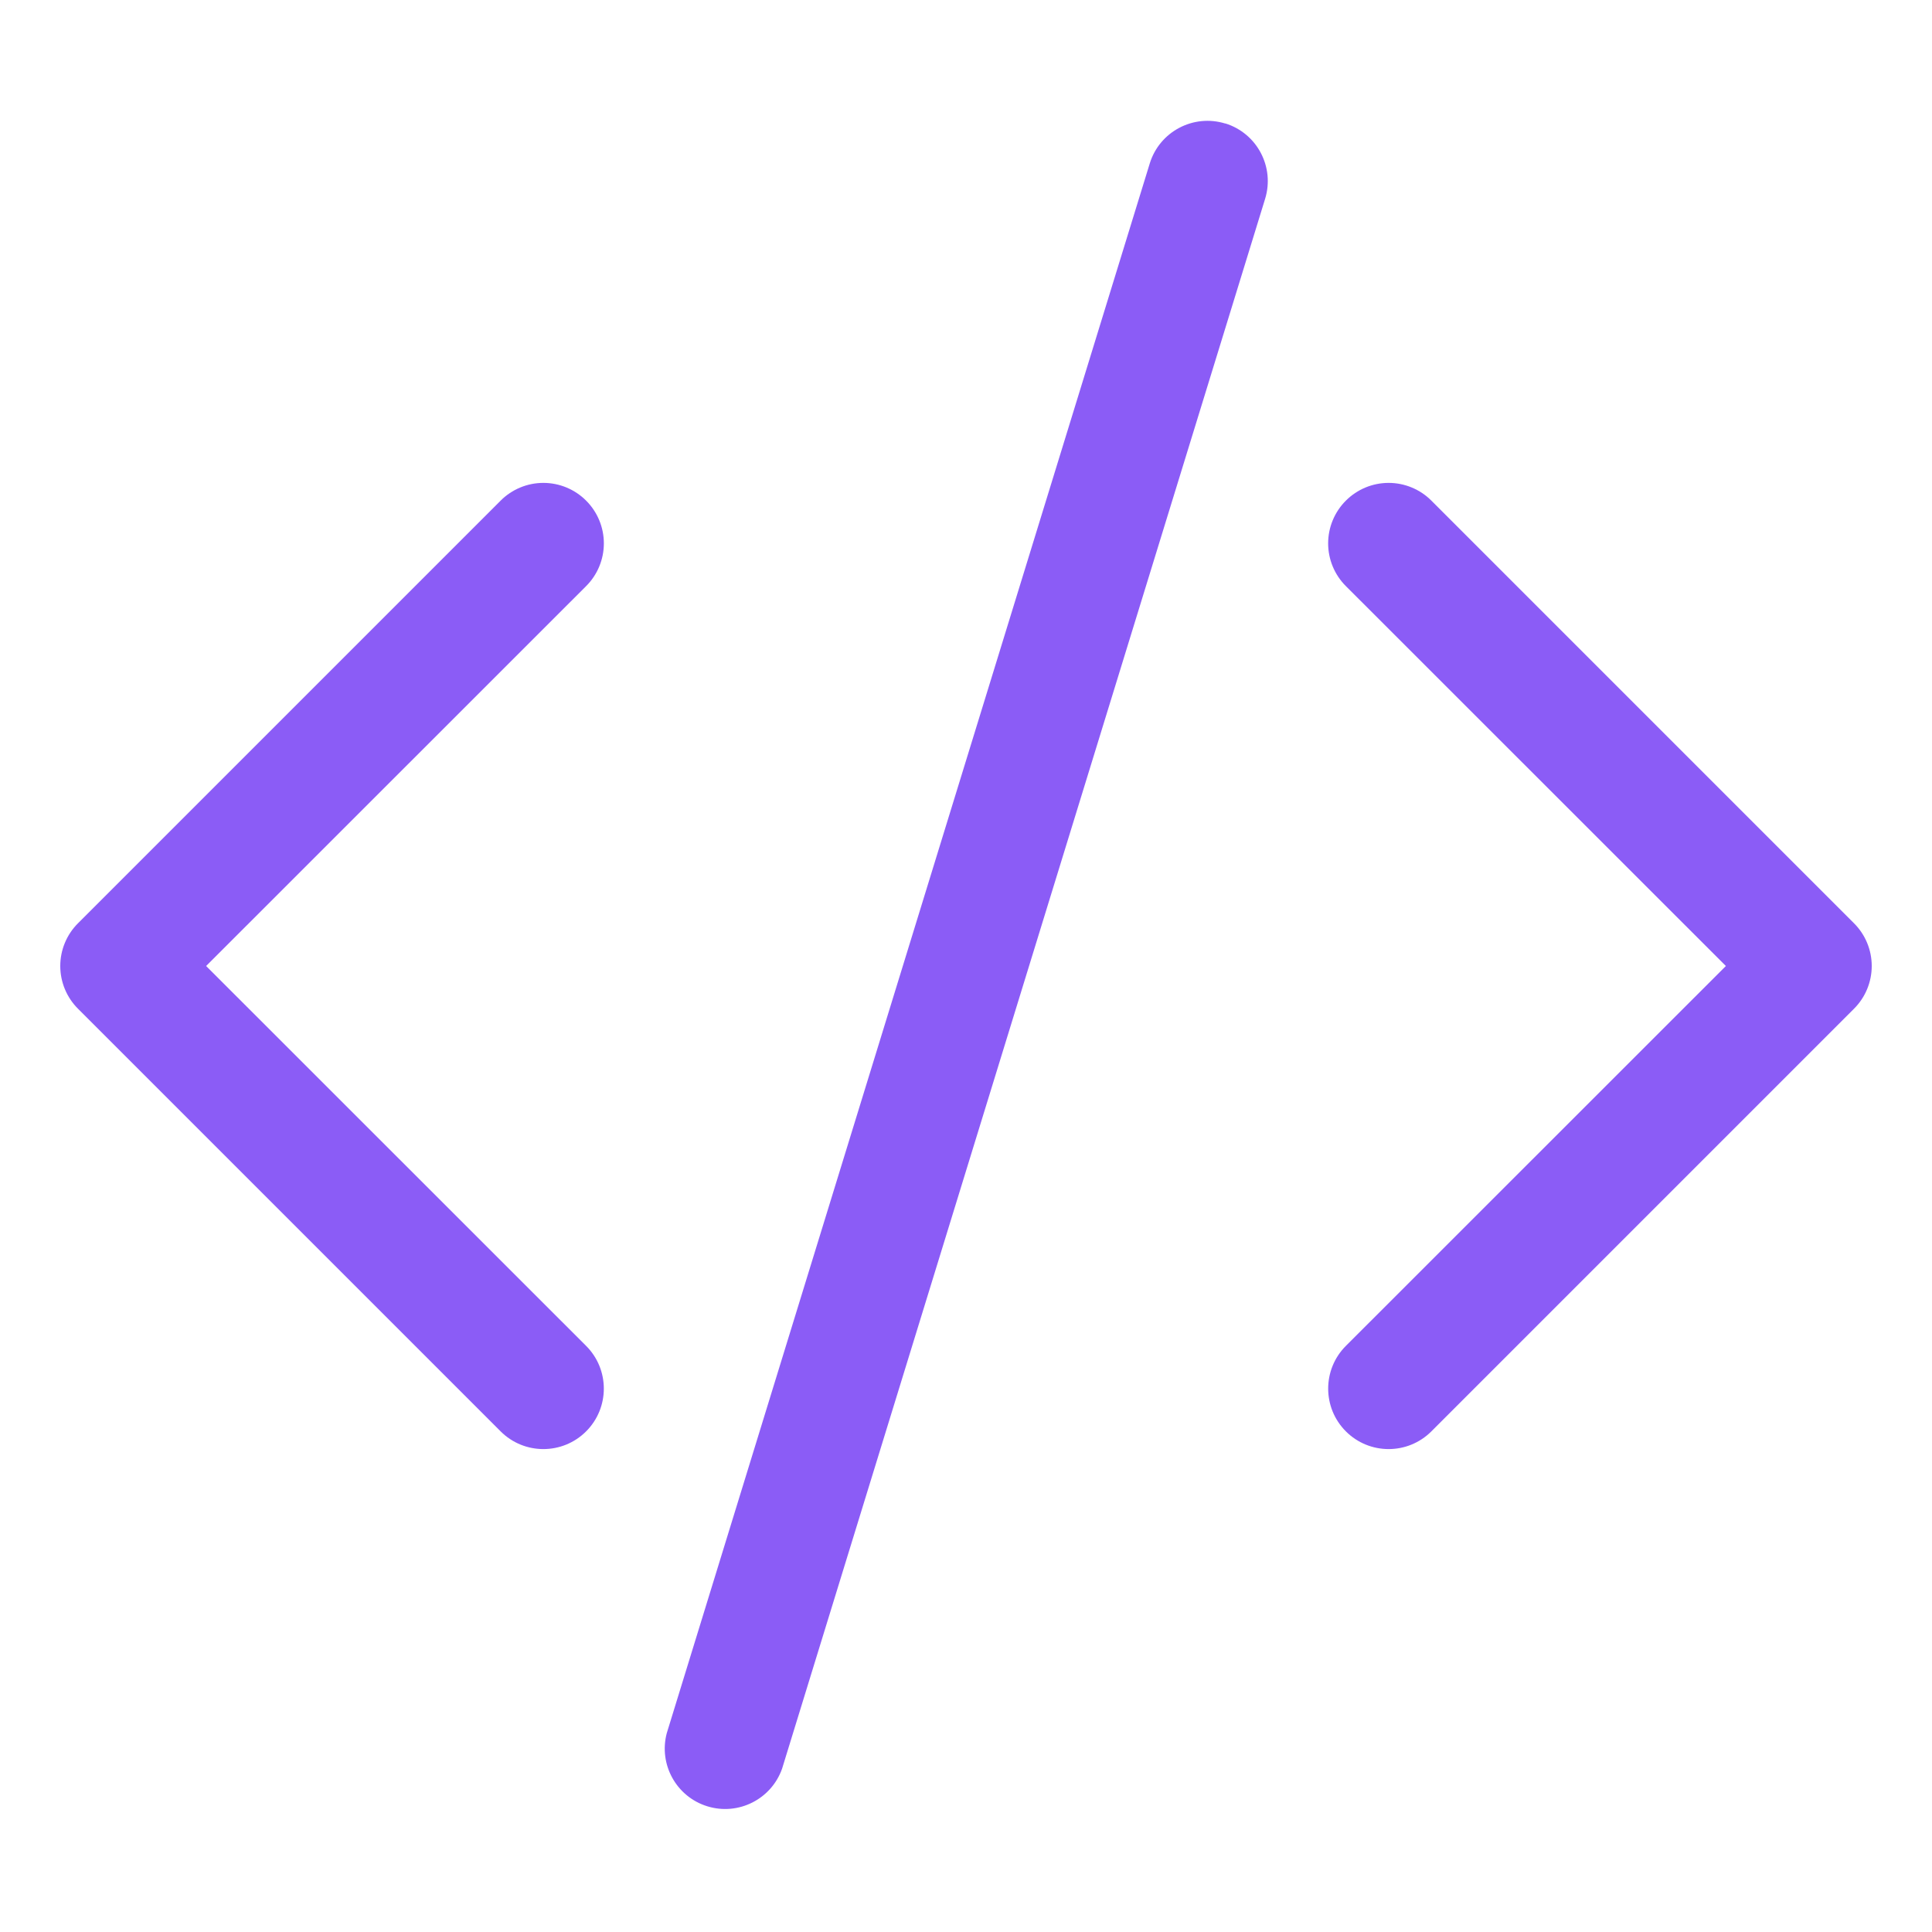
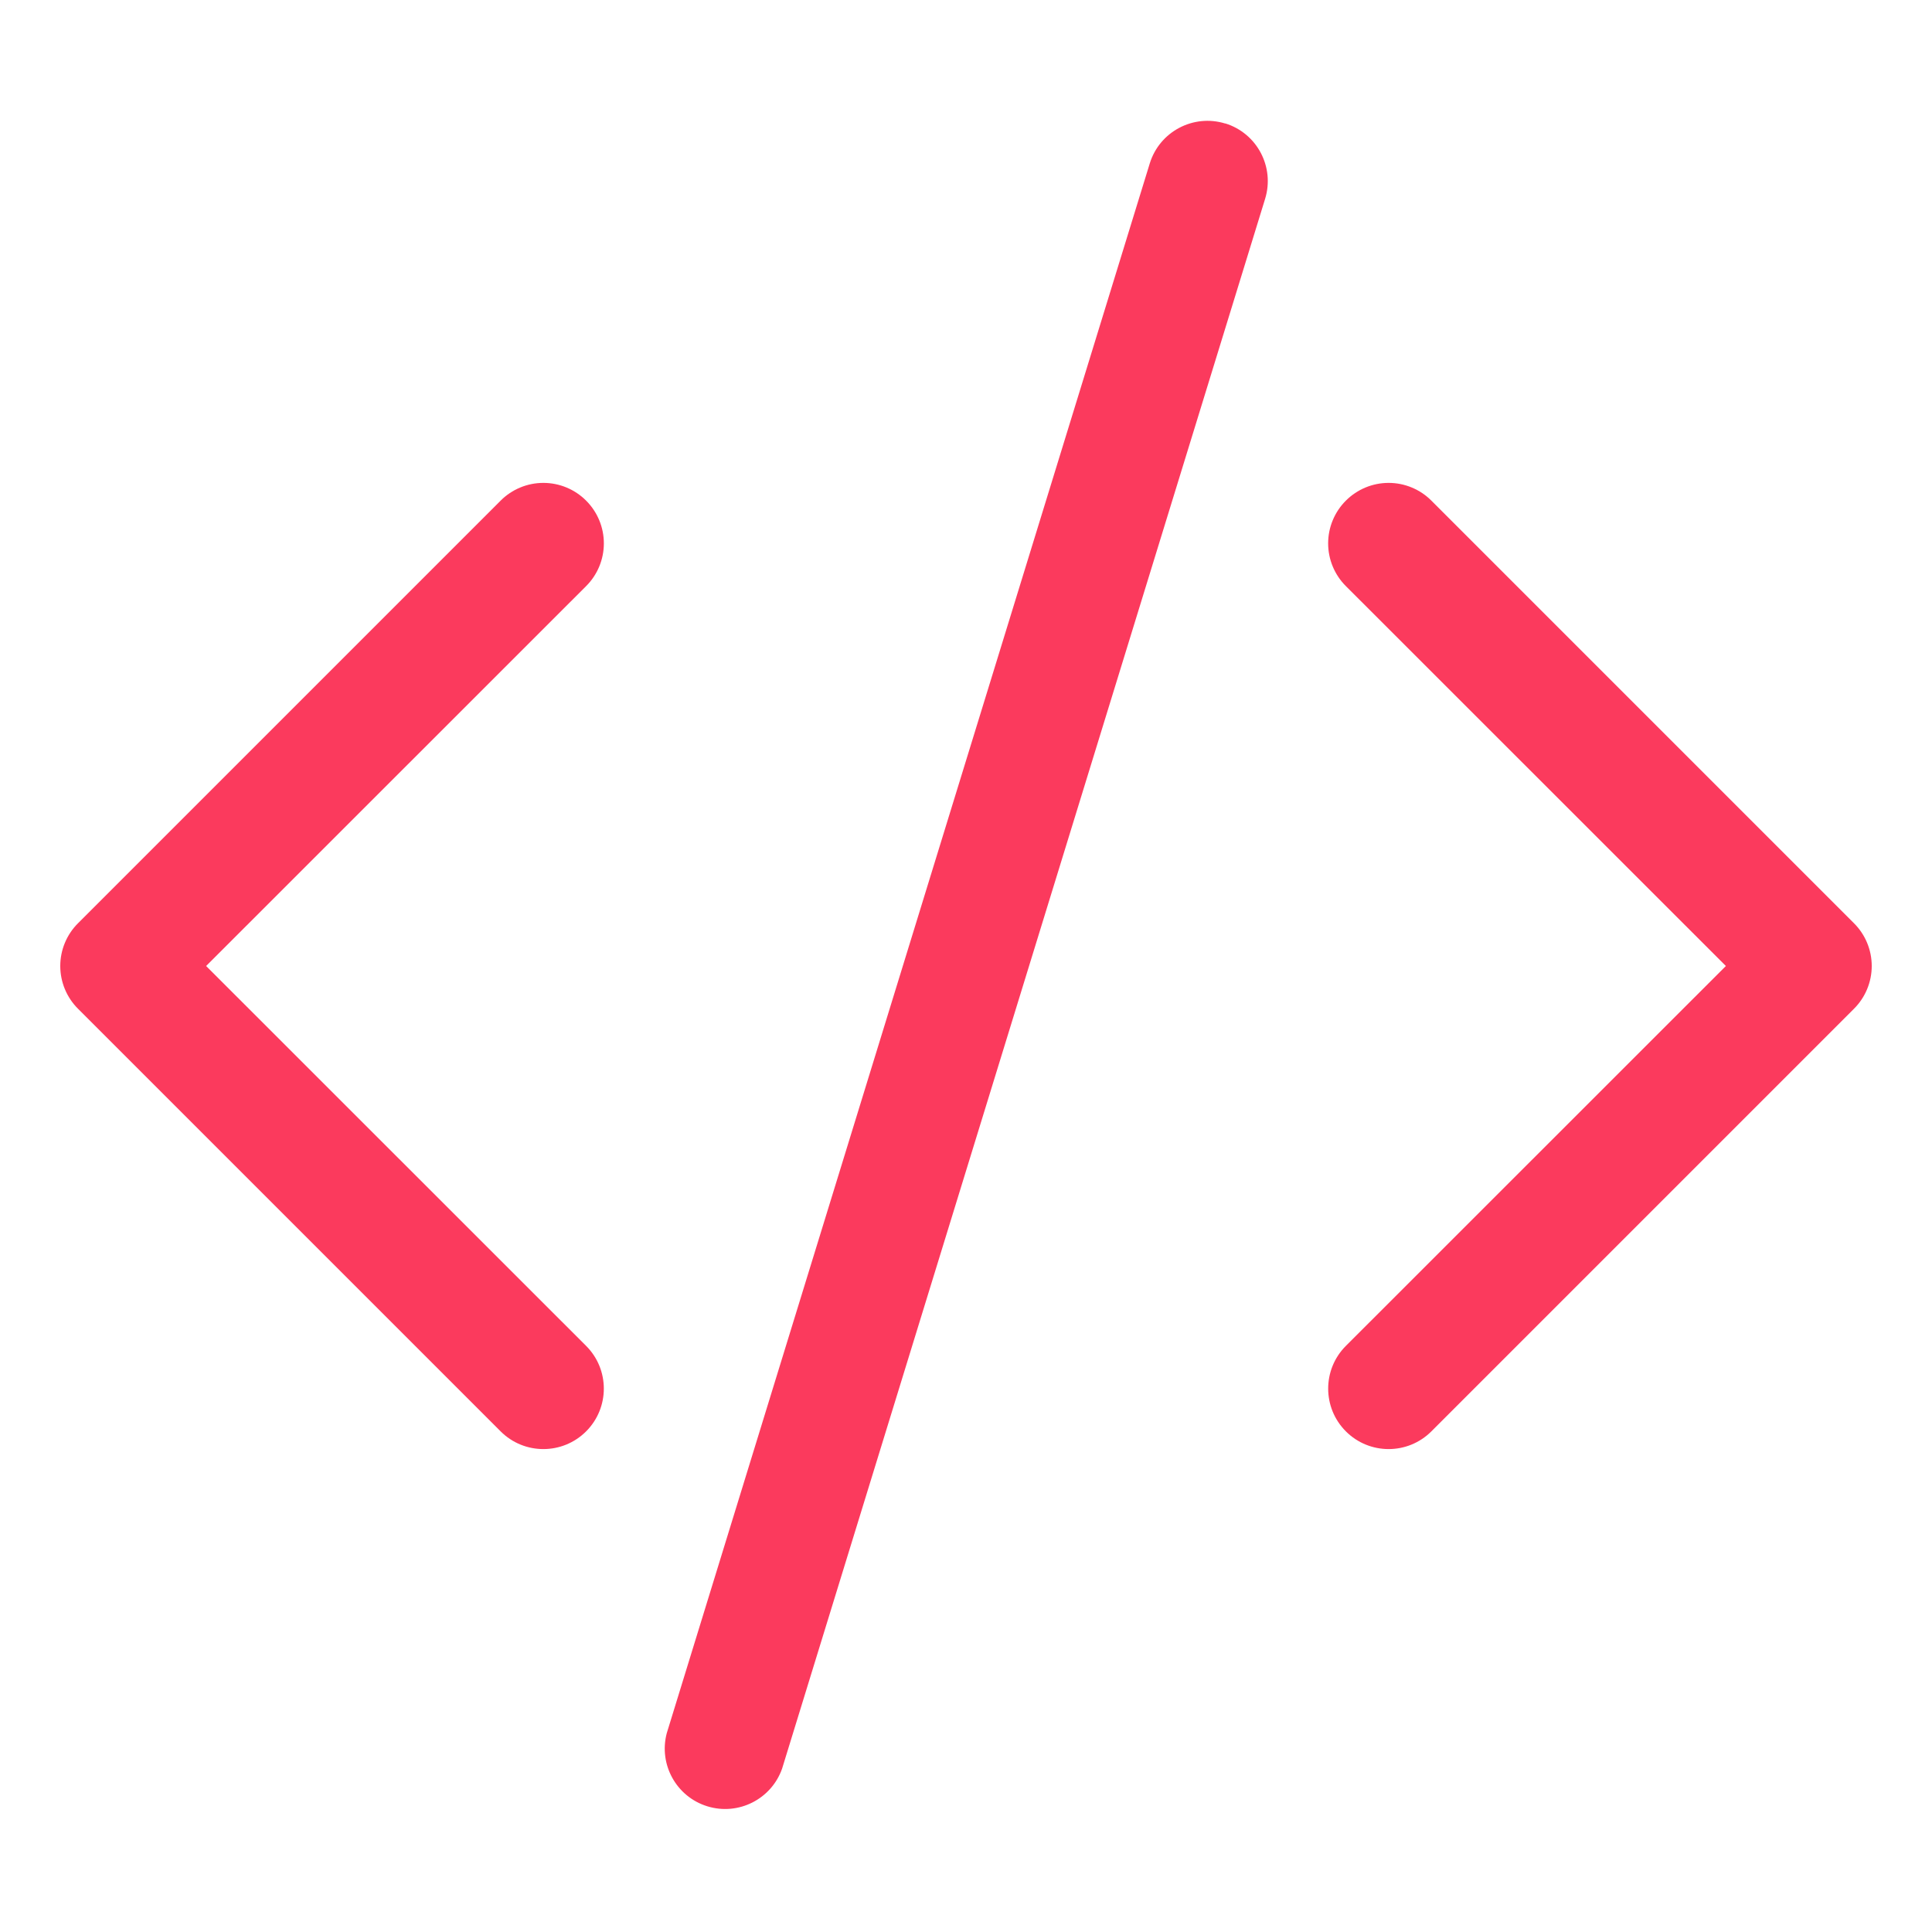
- <svg xmlns="http://www.w3.org/2000/svg" width="16" height="16" fill="rgb(139 92 246)" class="bi bi-code-slash" viewBox="0 0 16 16">
+ <svg xmlns="http://www.w3.org/2000/svg" width="16" height="16" fill="#fb3a5d" class="bi bi-code-slash" viewBox="0 0 16 16">
  <path fill-rule="evenodd" d="M4.854 4.146a.5.5 0 0 1 0 .708L1.707 8l3.147 3.146a.5.5 0 0 1-.708.708l-3.5-3.5a.5.5 0 0 1 0-.708l3.5-3.5a.5.5 0 0 1 .708 0zm6.292 0a.5.5 0 0 0 0 .708L14.293 8l-3.147 3.146a.5.5 0 0 0 .708.708l3.5-3.5a.5.5 0 0 0 0-.708l-3.5-3.5a.5.5 0 0 0-.708 0zm-.999-3.124a.5.5 0 0 1 .33.625l-4 13a.5.5 0 0 1-.955-.294l4-13a.5.5 0 0 1 .625-.33z" />
</svg>
